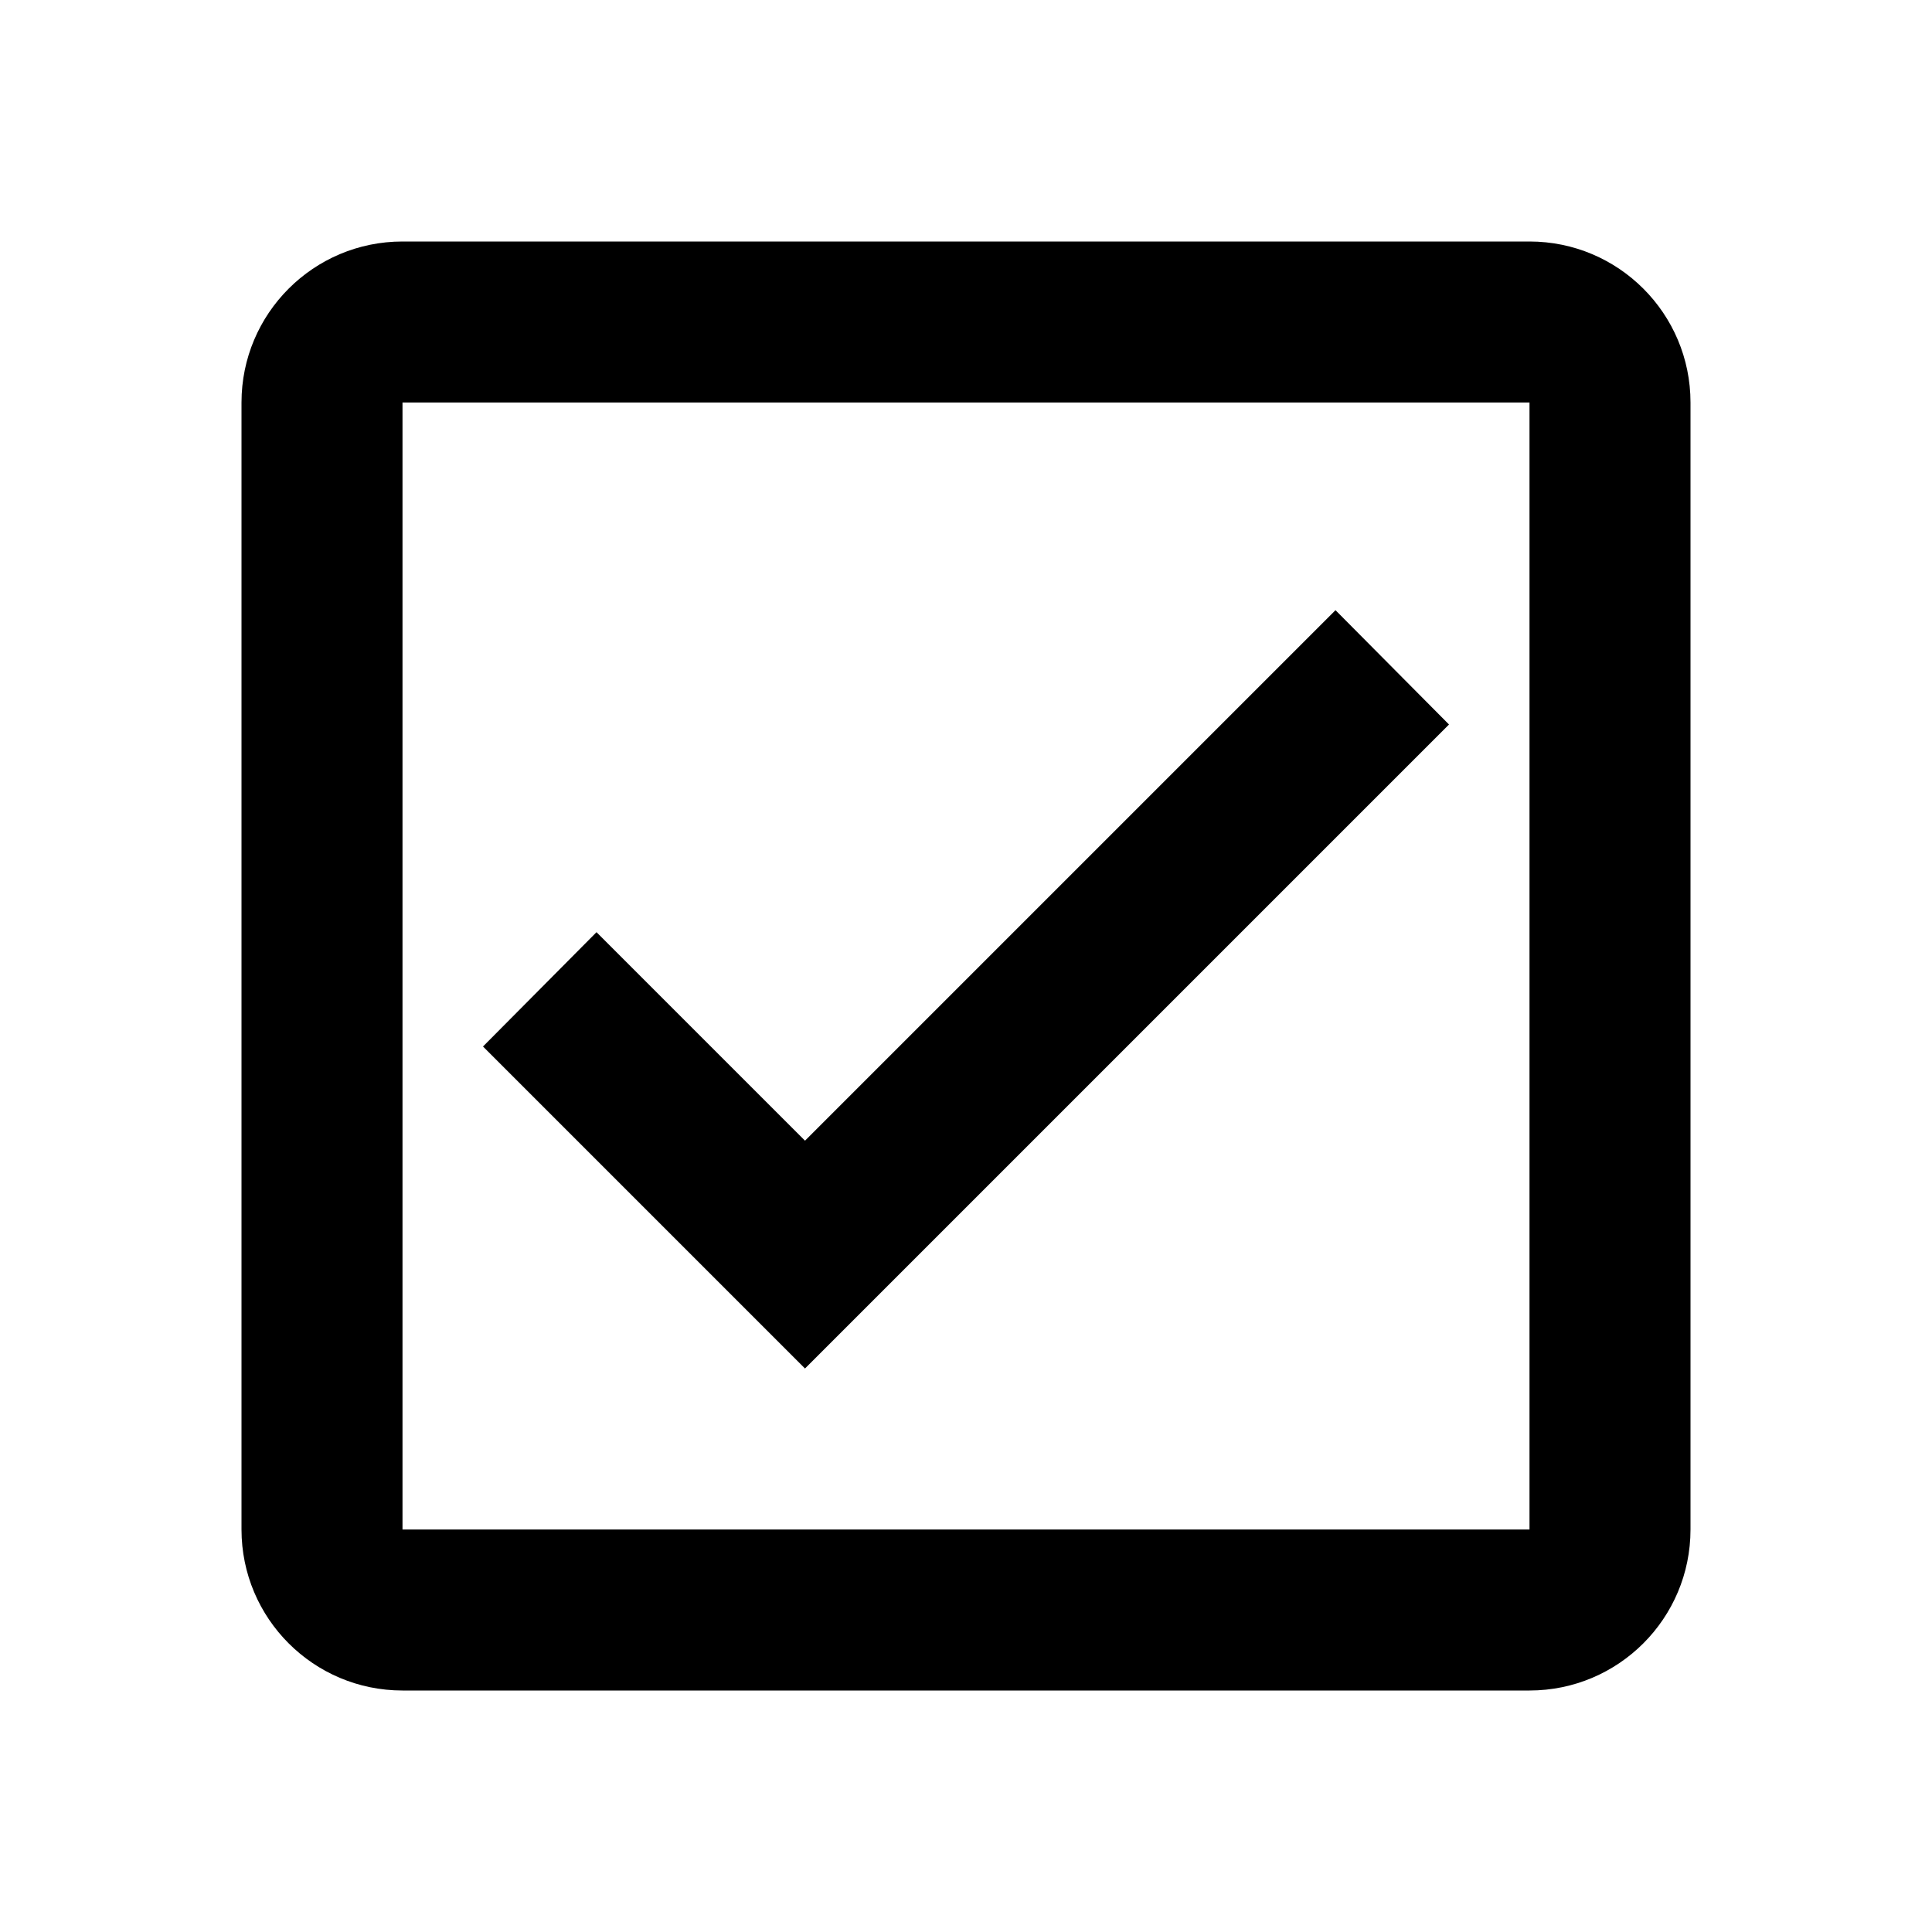
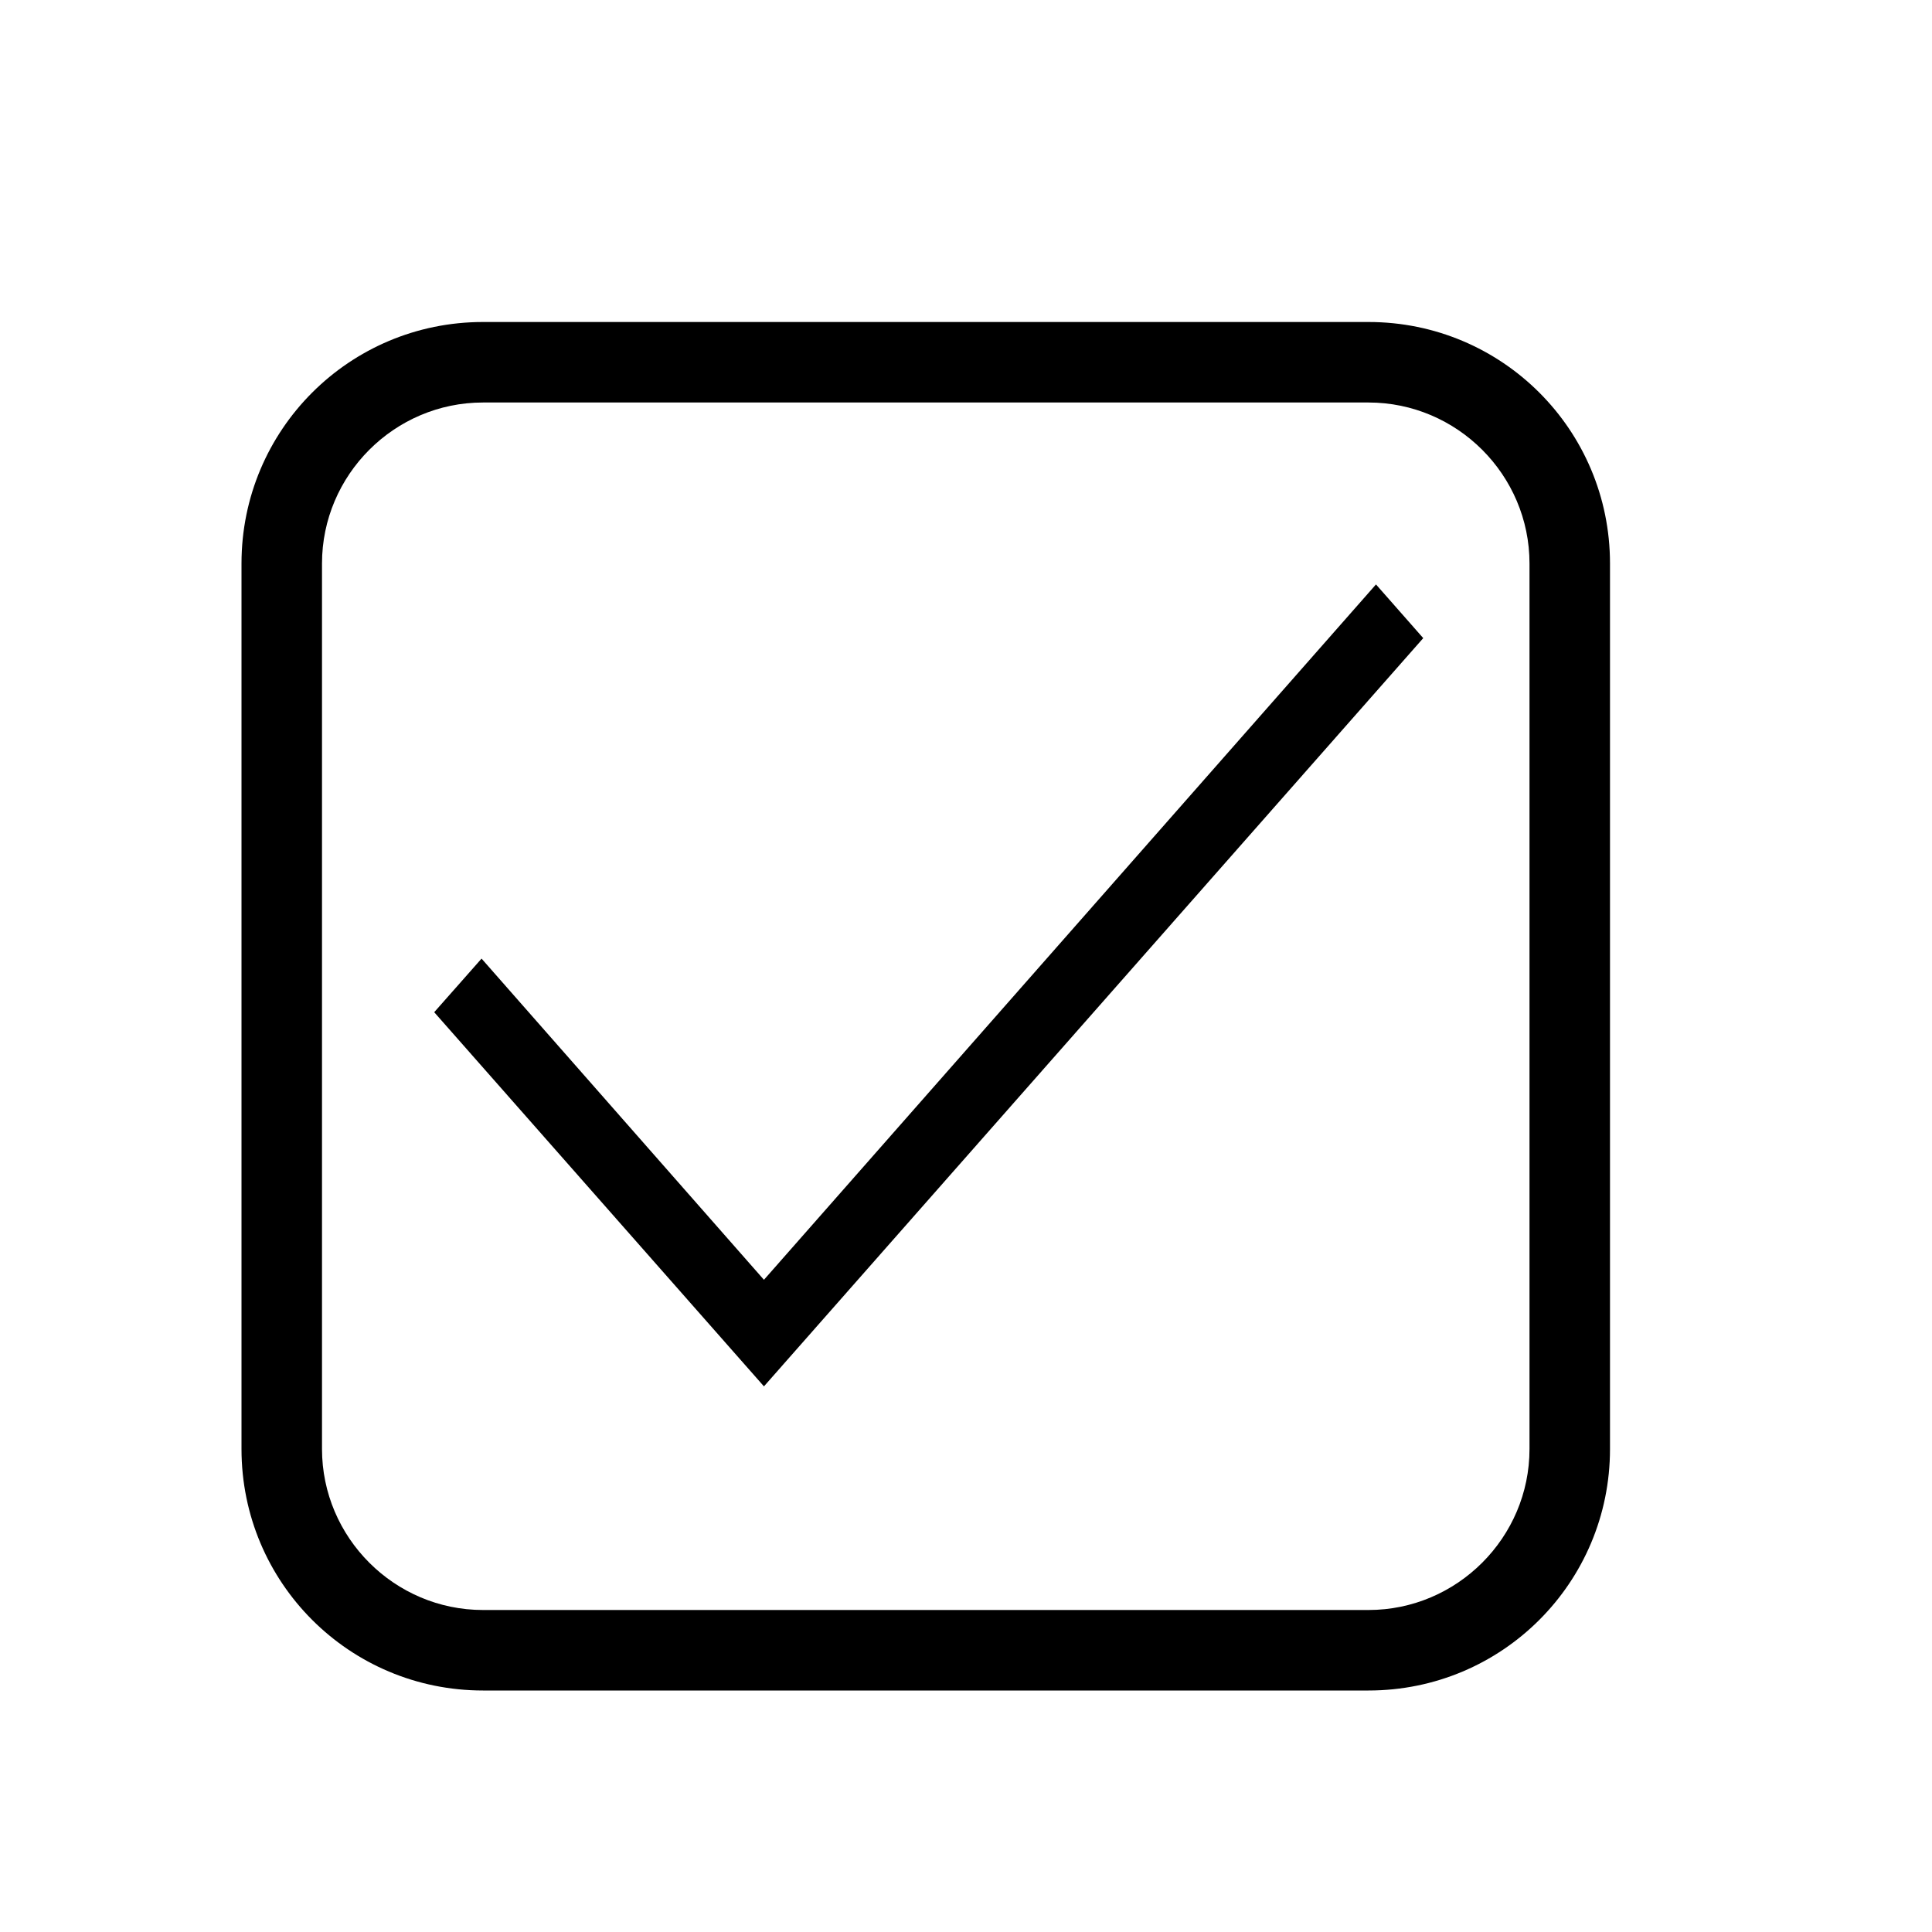
<svg xmlns="http://www.w3.org/2000/svg" viewBox="0 0 24 24">
-   <path d="M19,3H5A2,2 0 0,0 3,5V19A2,2 0 0,0 5,21H19A2,2 0 0,0 21,19V5A2,2 0 0,0 19,3M19,5V19H5V5H19M10,17L6,13L7.41,11.58L10,14.17L16.59,7.58L18,9" />
+   <path d="m 6,4 h 11 c 1.66,0 3,1.34 3,3 v 11 c 0,1.66 -1.34,3 -3,3 H 6 C 4.34,21 3,19.66 3,18 V 7 C 3,5.34 4.34,4 6,4 M 6,5 C 4.9,5 4,5.9 4,7 v 11 c 0,1.1 0.9,2 2,2 h 11 c 1.1,0 2,-0.9 2,-2 V 7 C 19,5.9 18.1,5 17,5 Z" id="path2" />
+   <path d="M 17.68,7.927 9.49,17.222 5.394,12.574 5.982,11.908 9.49,15.898 17.093,7.26 Z" />
</svg>
